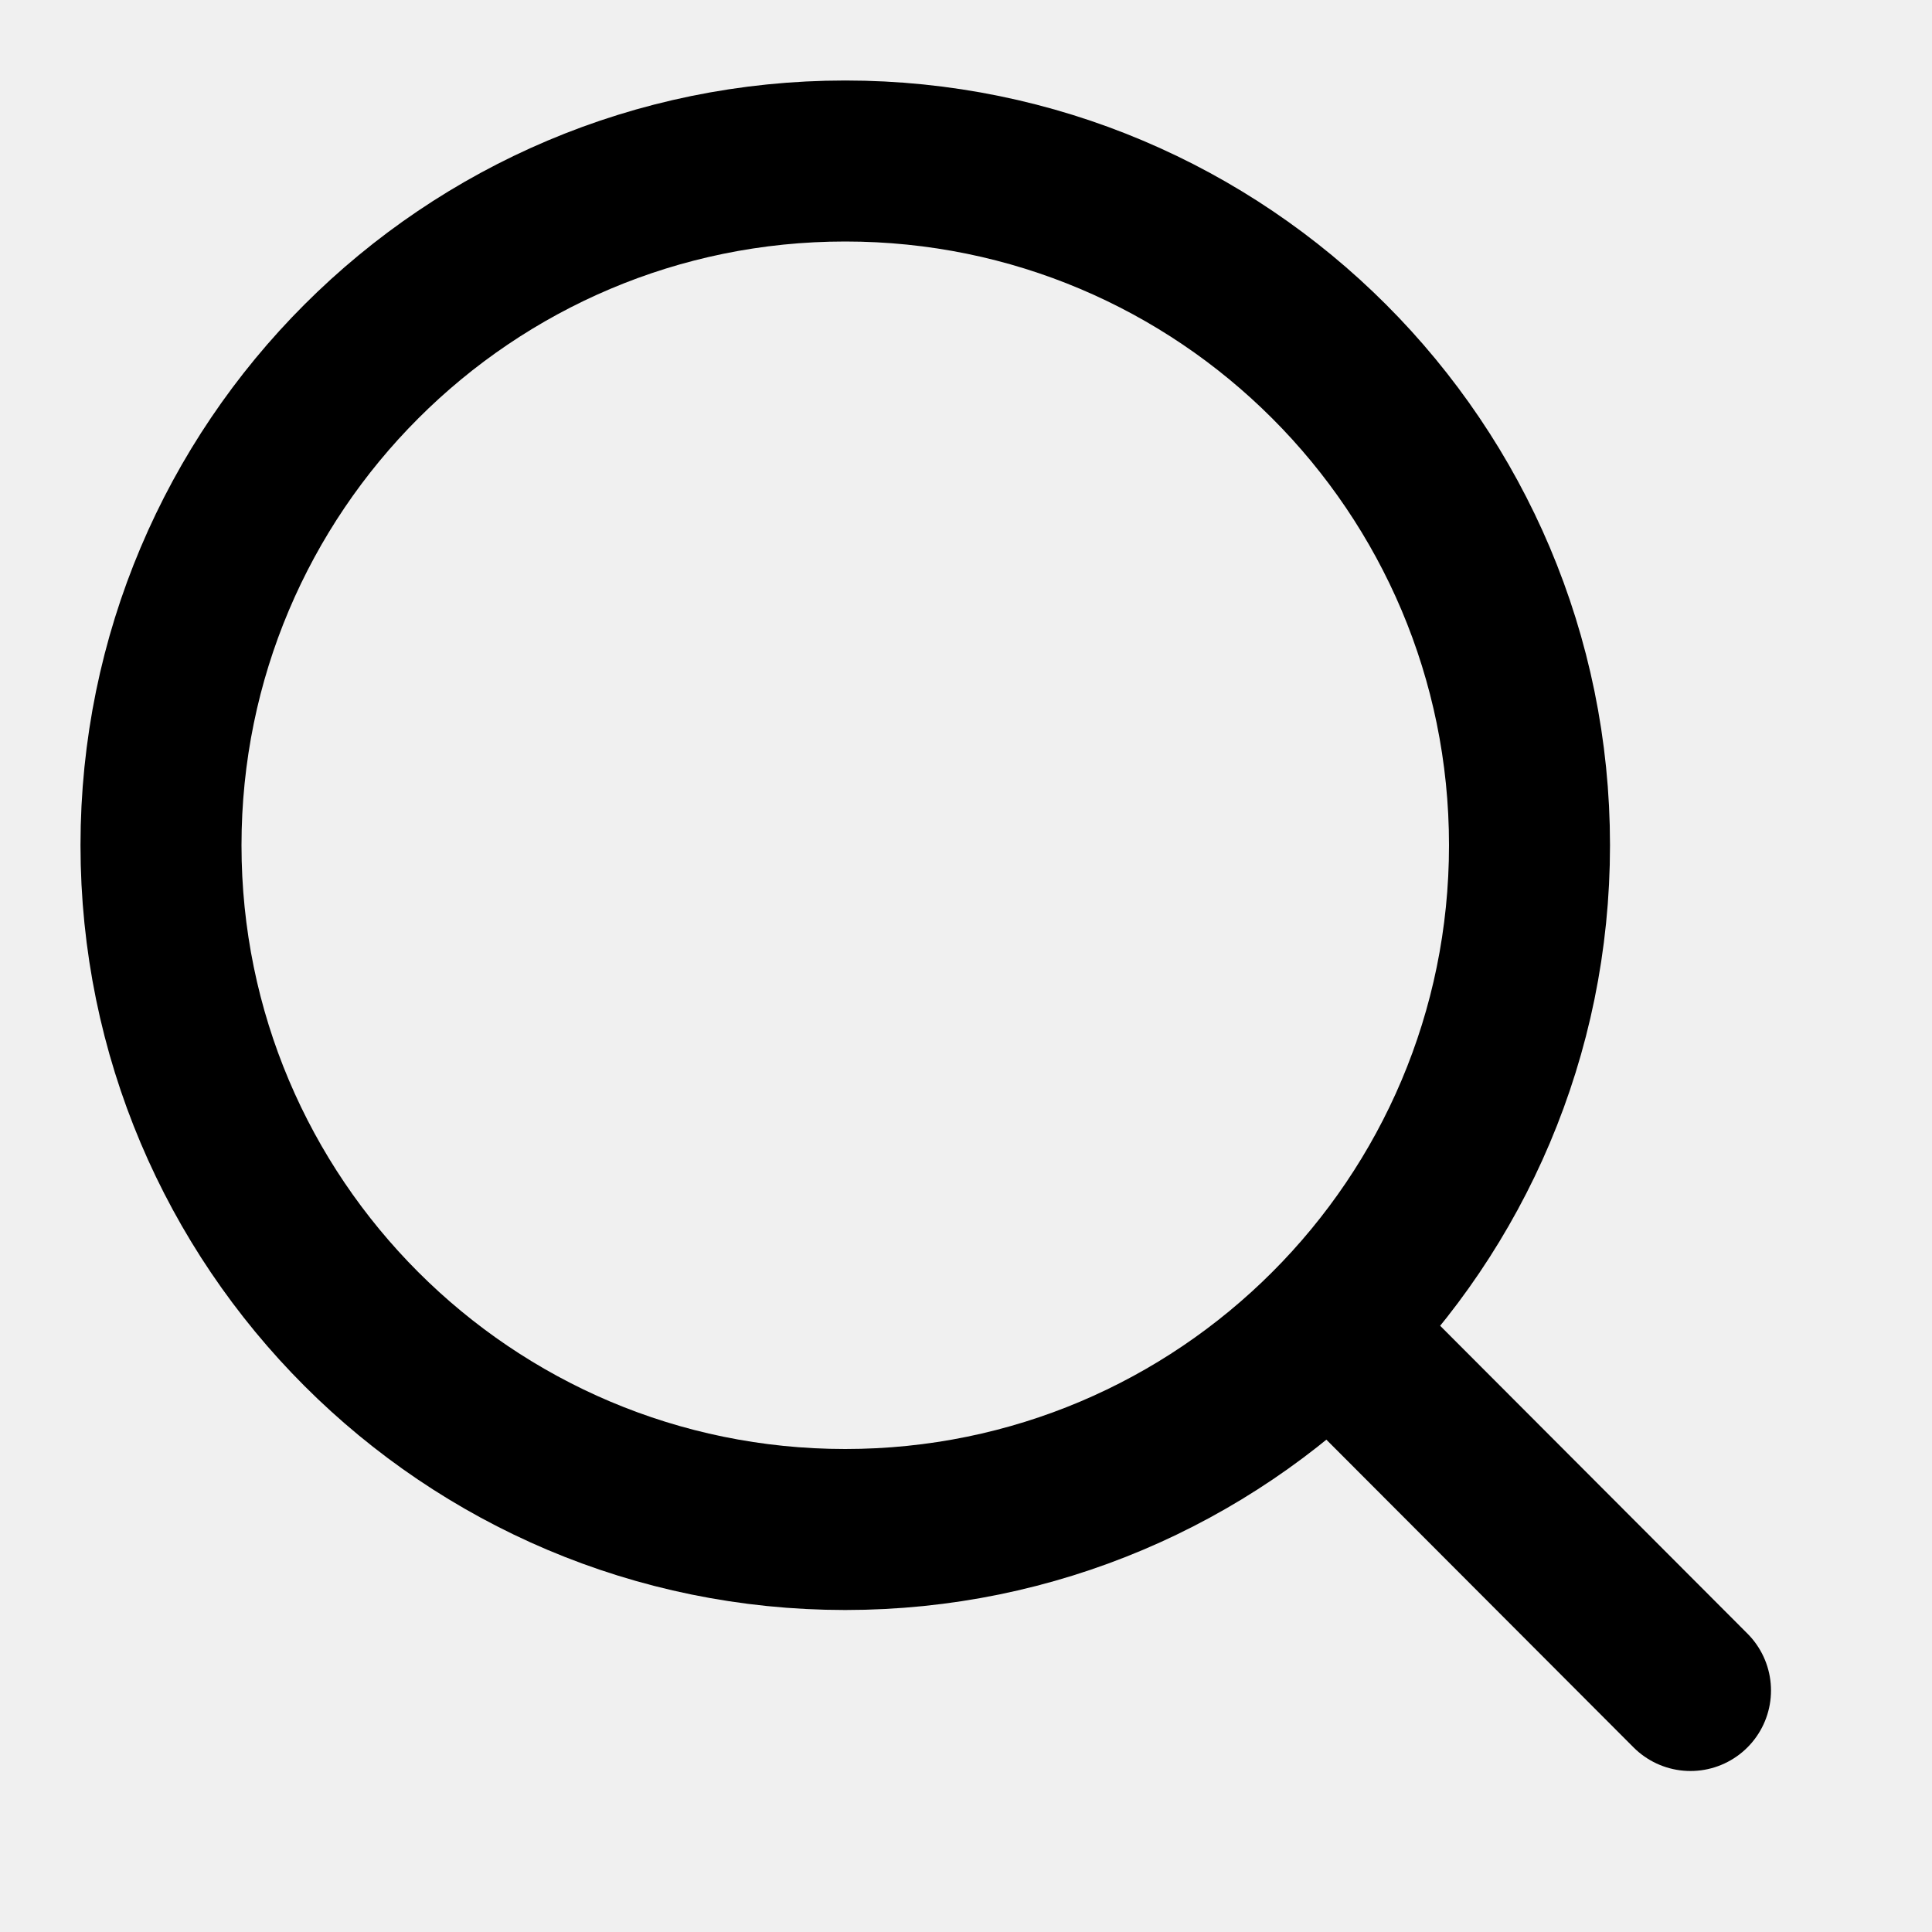
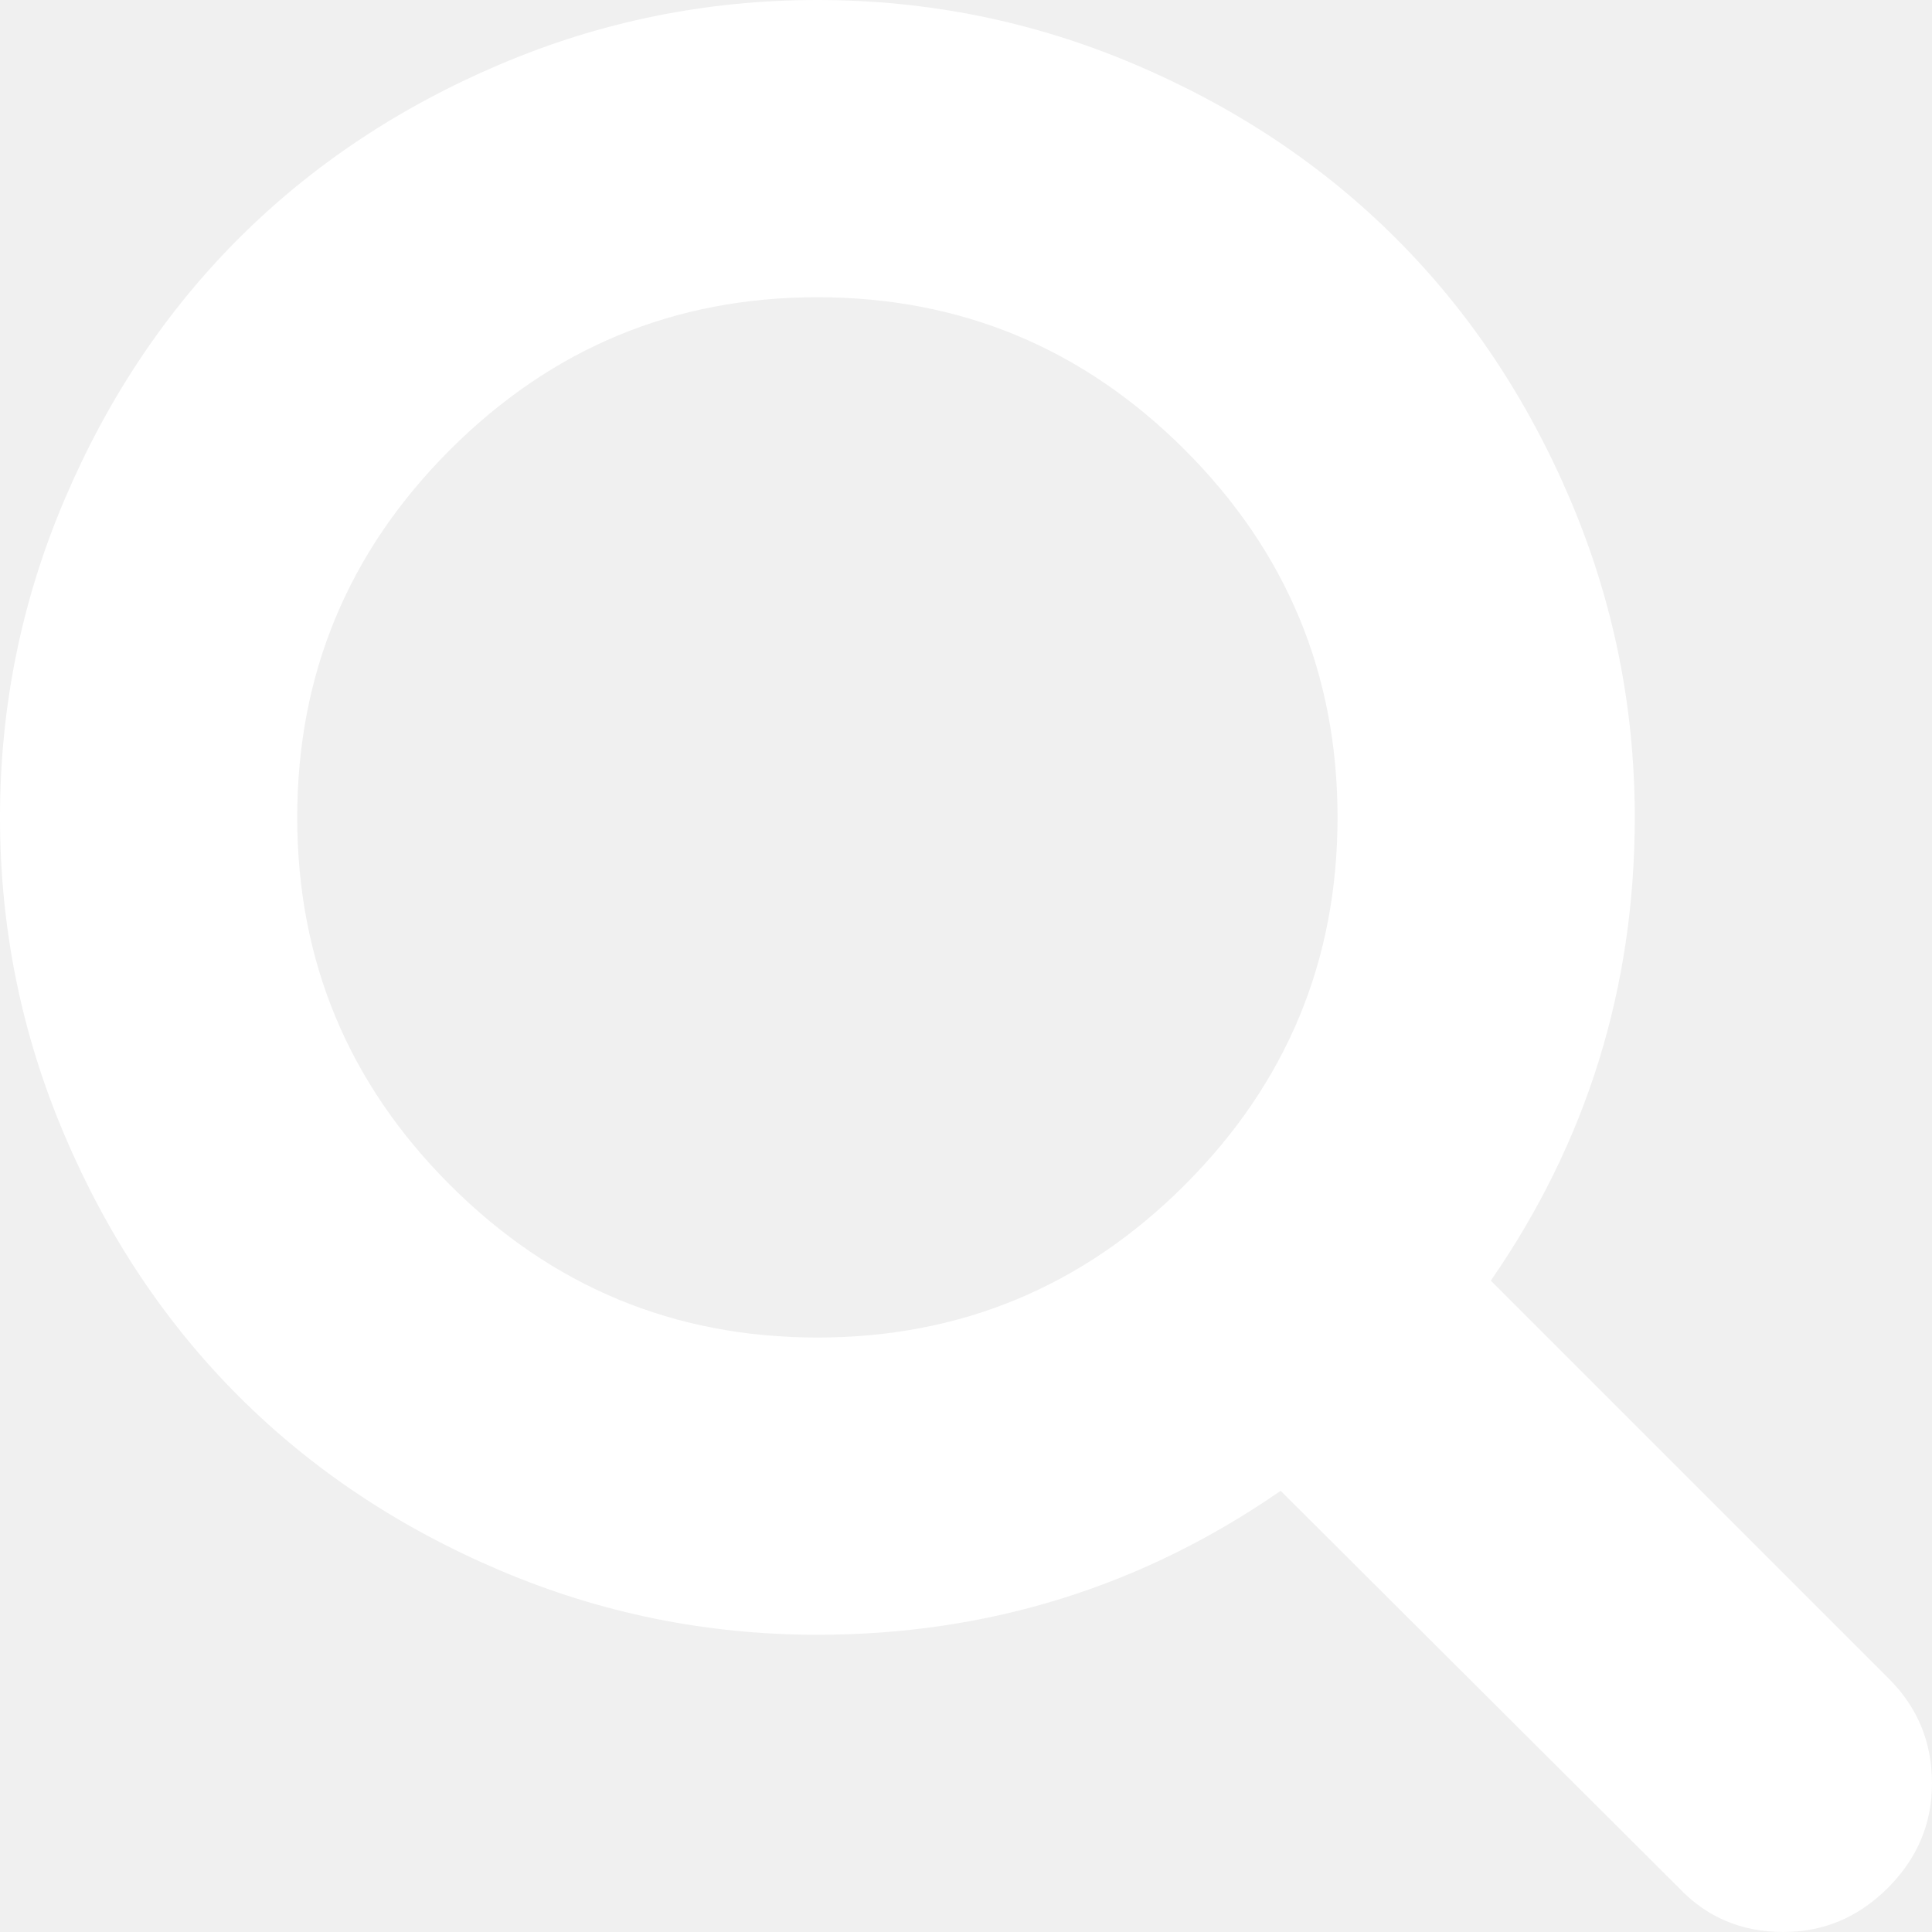
- <svg xmlns="http://www.w3.org/2000/svg" aria-hidden="true" role="img" width="1em" height="1em" preserveAspectRatio="xMidYMid meet" viewBox="0 0 24 24">
-   <path fill="none" stroke="currentColor" stroke-linecap="round" stroke-width="2" d="m21 21l-4.486-4.494M19 10.5a8.5 8.5 0 1 1-17 0a8.5 8.5 0 0 1 17 0Z" />
+ <svg xmlns="http://www.w3.org/2000/svg" aria-hidden="true" role="img" width="1em" height="1em" preserveAspectRatio="xMidYMid meet" viewBox="0 0 1664 1664">
+   <path fill="white" d="M1152 704q0-185-131.5-316.5T704 256T387.5 387.5T256 704t131.5 316.5T704 1152t316.5-131.5T1152 704zm512 832q0 52-38 90t-90 38q-54 0-90-38l-343-342q-179 124-399 124q-143 0-273.5-55.5t-225-150t-150-225T0 704t55.5-273.5t150-225t225-150T704 0t273.5 55.5t225 150t150 225T1408 704q0 220-124 399l343 343q37 37 37 90z" />
</svg>
